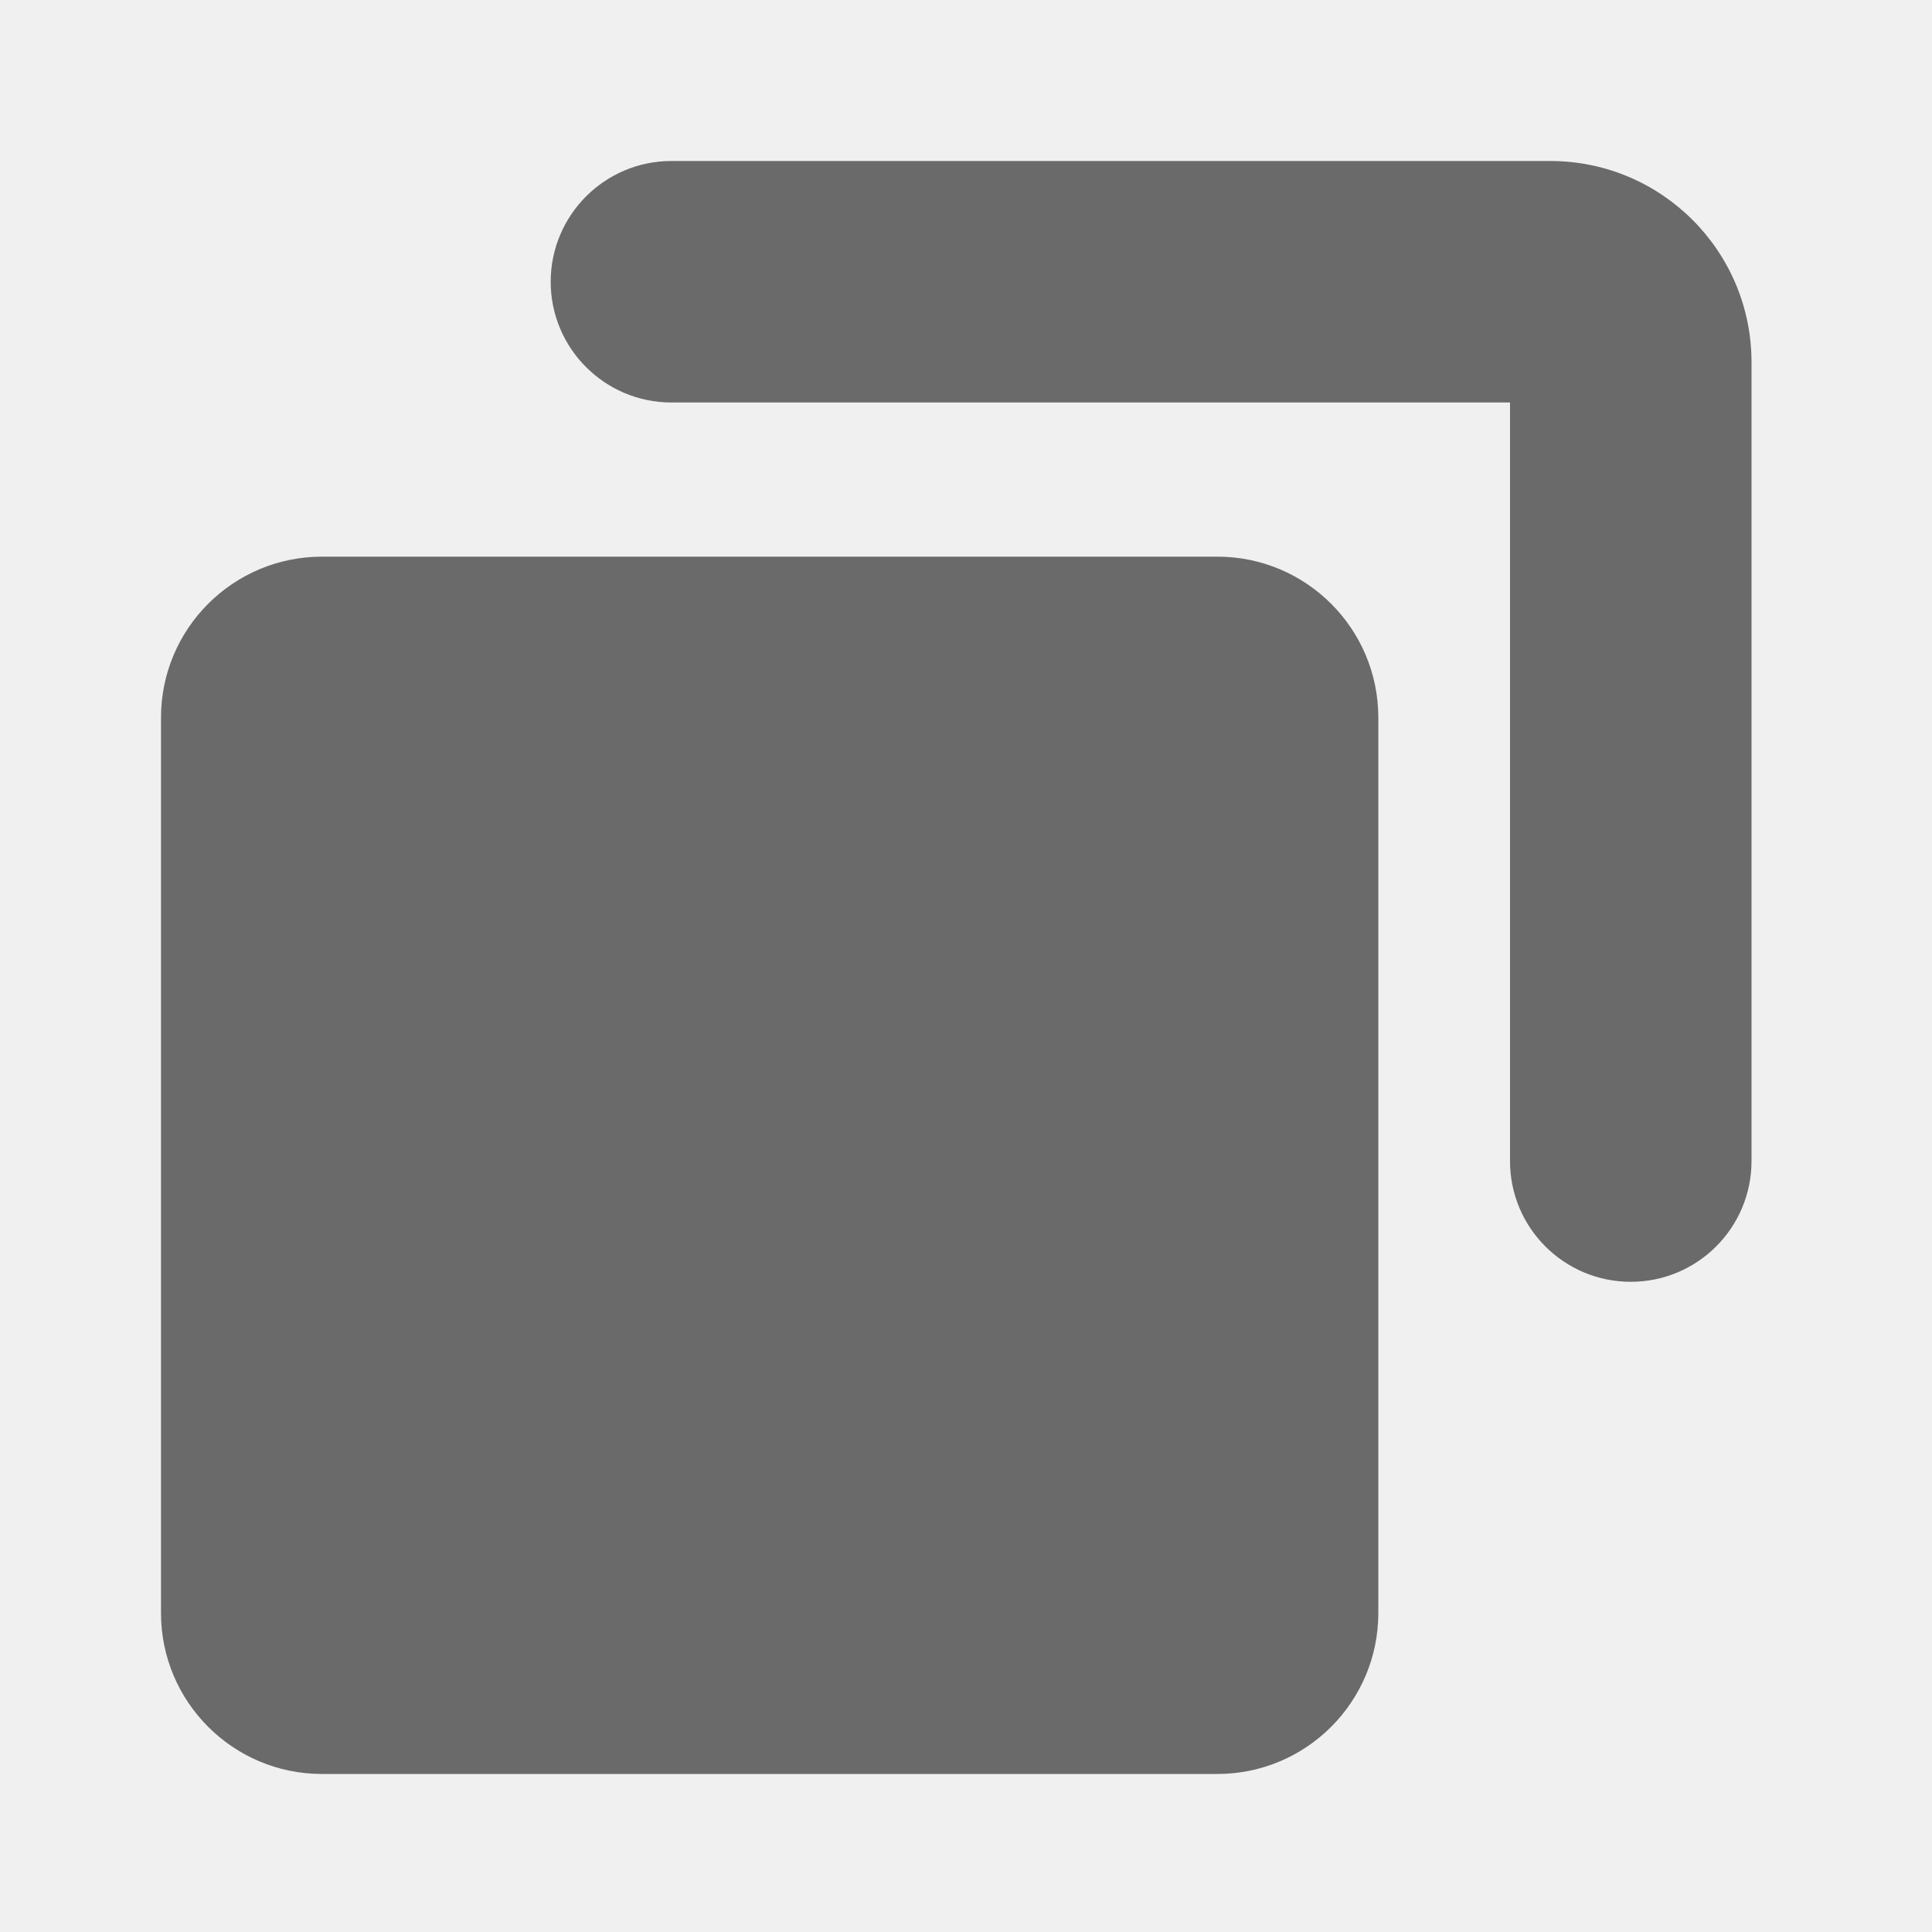
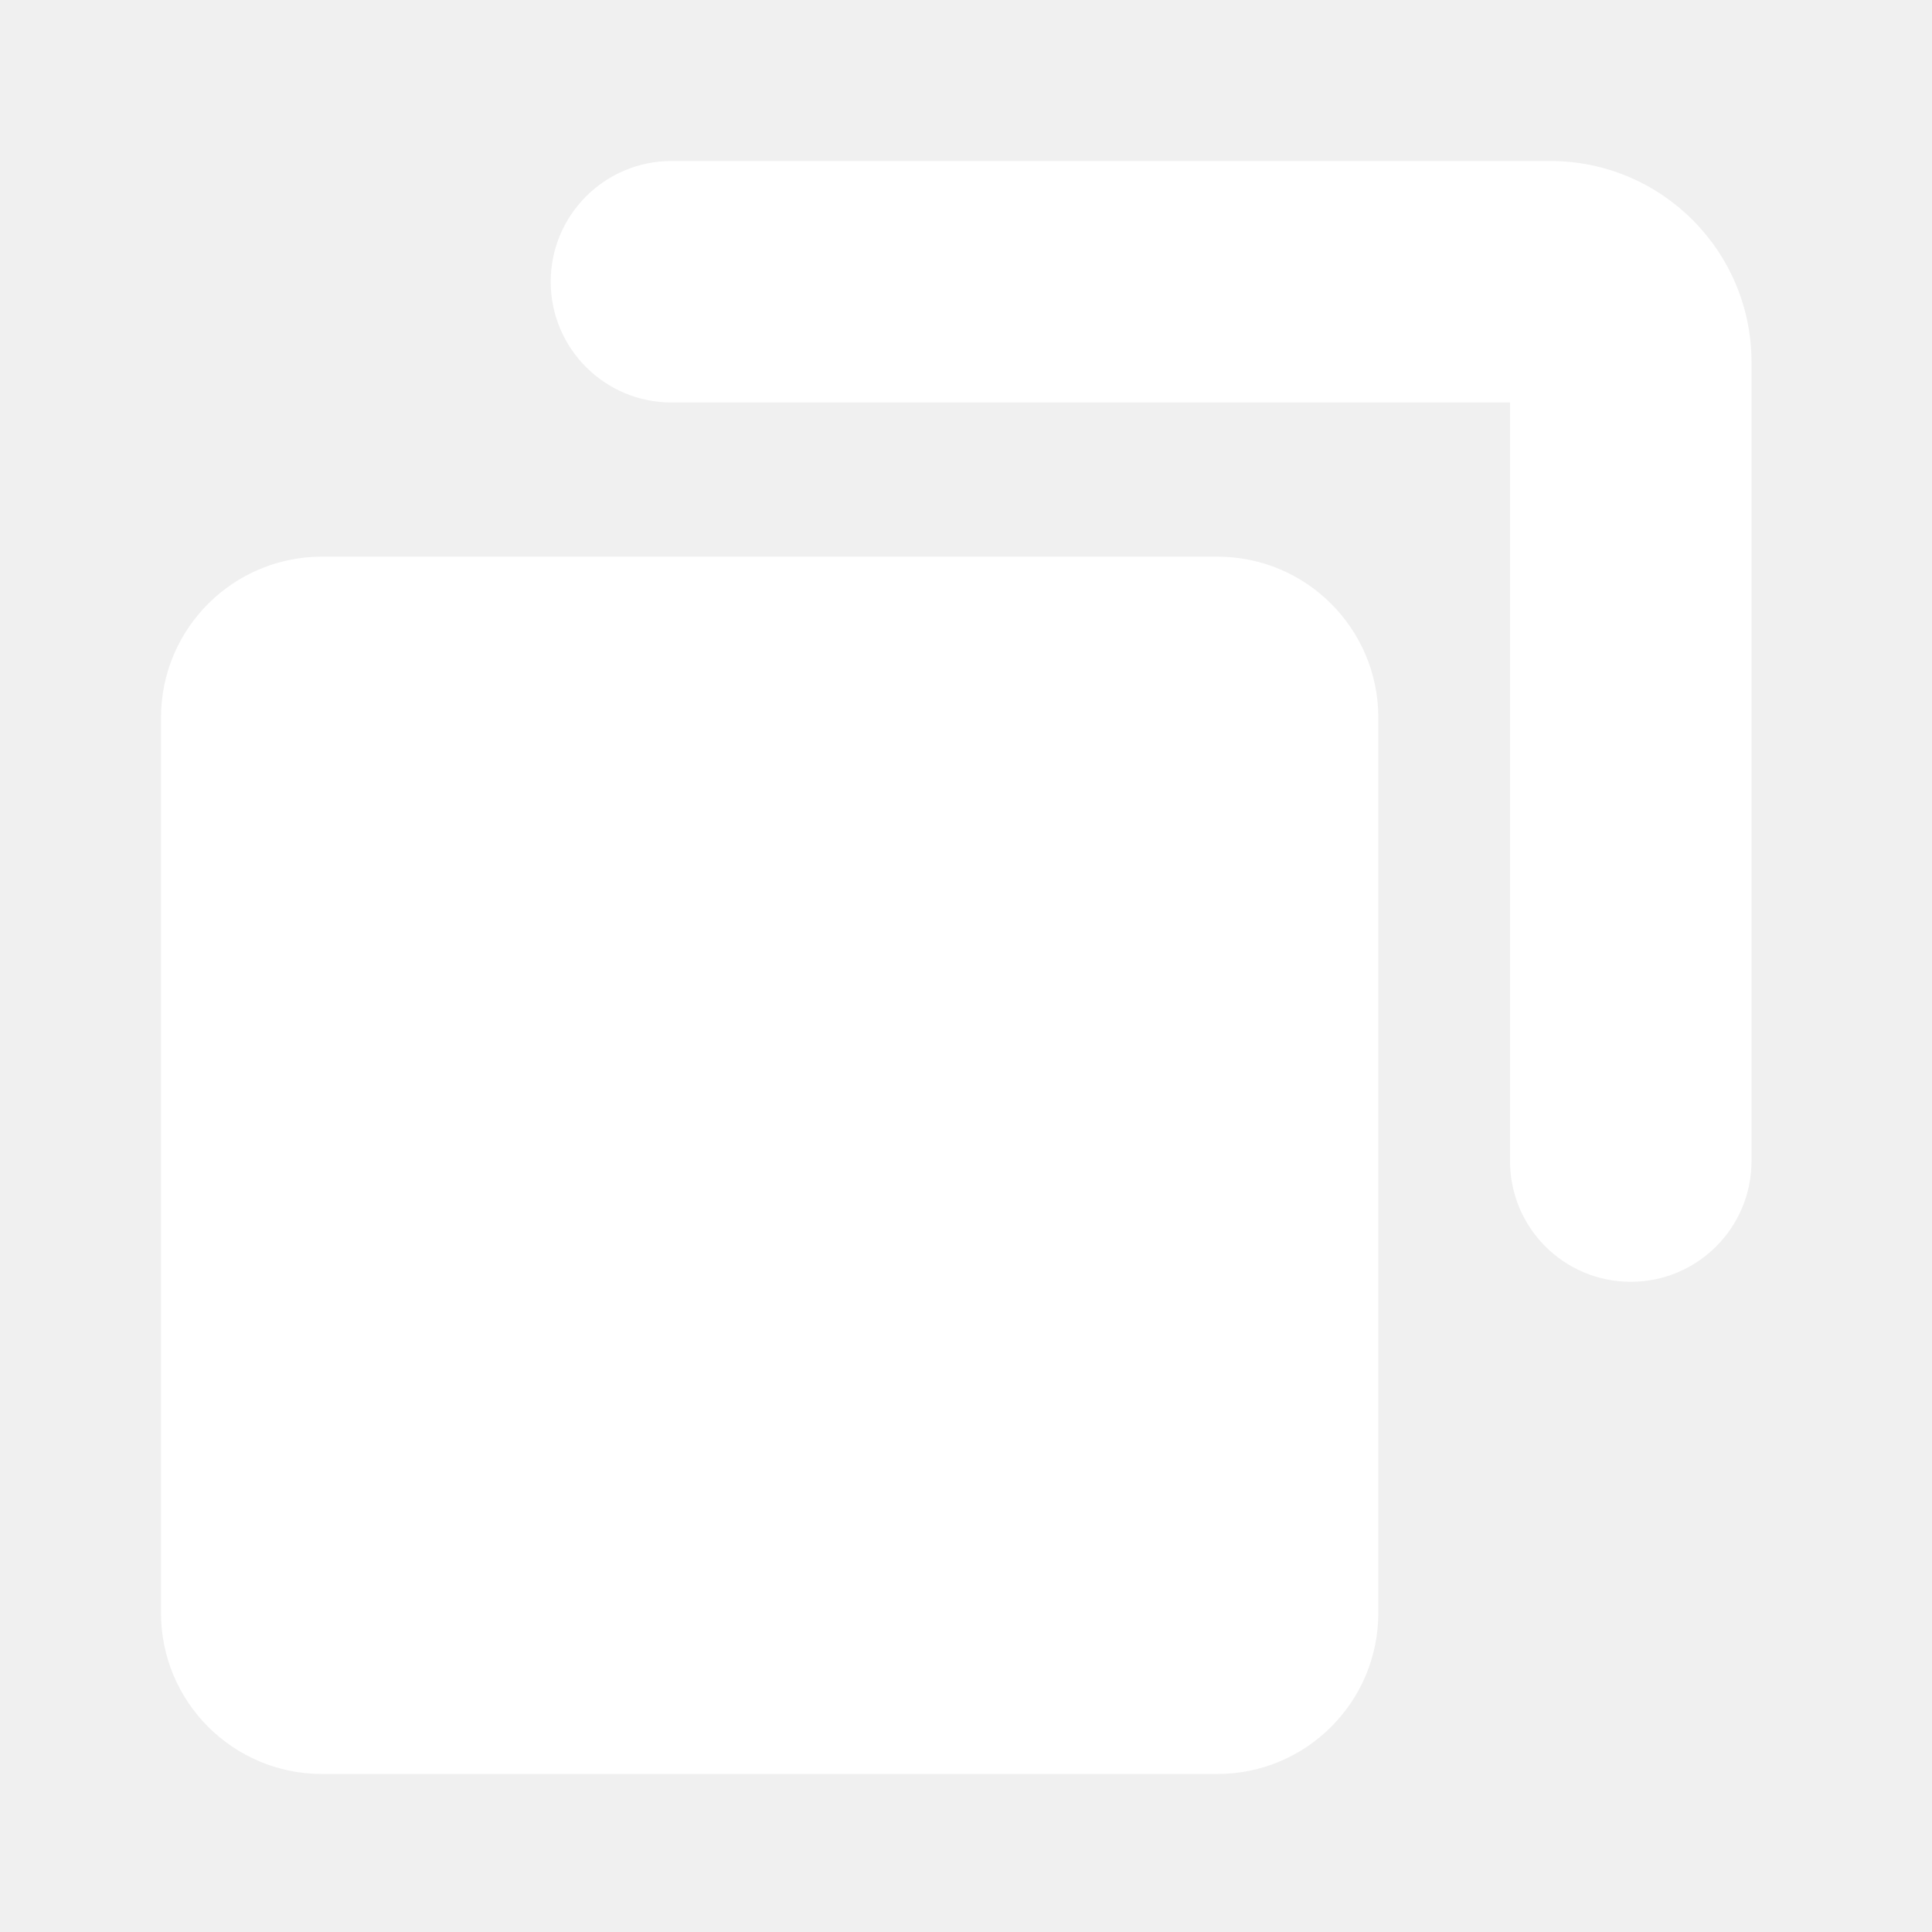
<svg xmlns="http://www.w3.org/2000/svg" width="24" height="24" viewBox="0 0 24 24" fill="none">
-   <path fill-rule="evenodd" clip-rule="evenodd" d="M8.341 2C7.513 2 6.841 2.672 6.841 3.5C6.841 4.328 7.513 5 8.341 5H18.758V14.423C18.758 15.252 19.429 15.923 20.258 15.923C21.086 15.923 21.758 15.252 21.758 14.423V4.5C21.758 3.119 20.639 2 19.258 2H8.341ZM4 6.915H15.122C16.227 6.915 17.122 7.81 17.122 8.915V20.037C17.122 21.141 16.227 22.037 15.122 22.037H4C2.895 22.037 2 21.141 2 20.037V8.915C2 7.81 2.895 6.915 4 6.915Z" fill="#6A6A6A" />
+   <path fill-rule="evenodd" clip-rule="evenodd" d="M8.341 2C7.513 2 6.841 2.672 6.841 3.5C6.841 4.328 7.513 5 8.341 5H18.758V14.423C18.758 15.252 19.429 15.923 20.258 15.923C21.086 15.923 21.758 15.252 21.758 14.423V4.5C21.758 3.119 20.639 2 19.258 2H8.341ZM4 6.915H15.122C16.227 6.915 17.122 7.81 17.122 8.915V20.037C17.122 21.141 16.227 22.037 15.122 22.037H4C2.895 22.037 2 21.141 2 20.037V8.915C2 7.81 2.895 6.915 4 6.915Z" fill="white" />
</svg>
